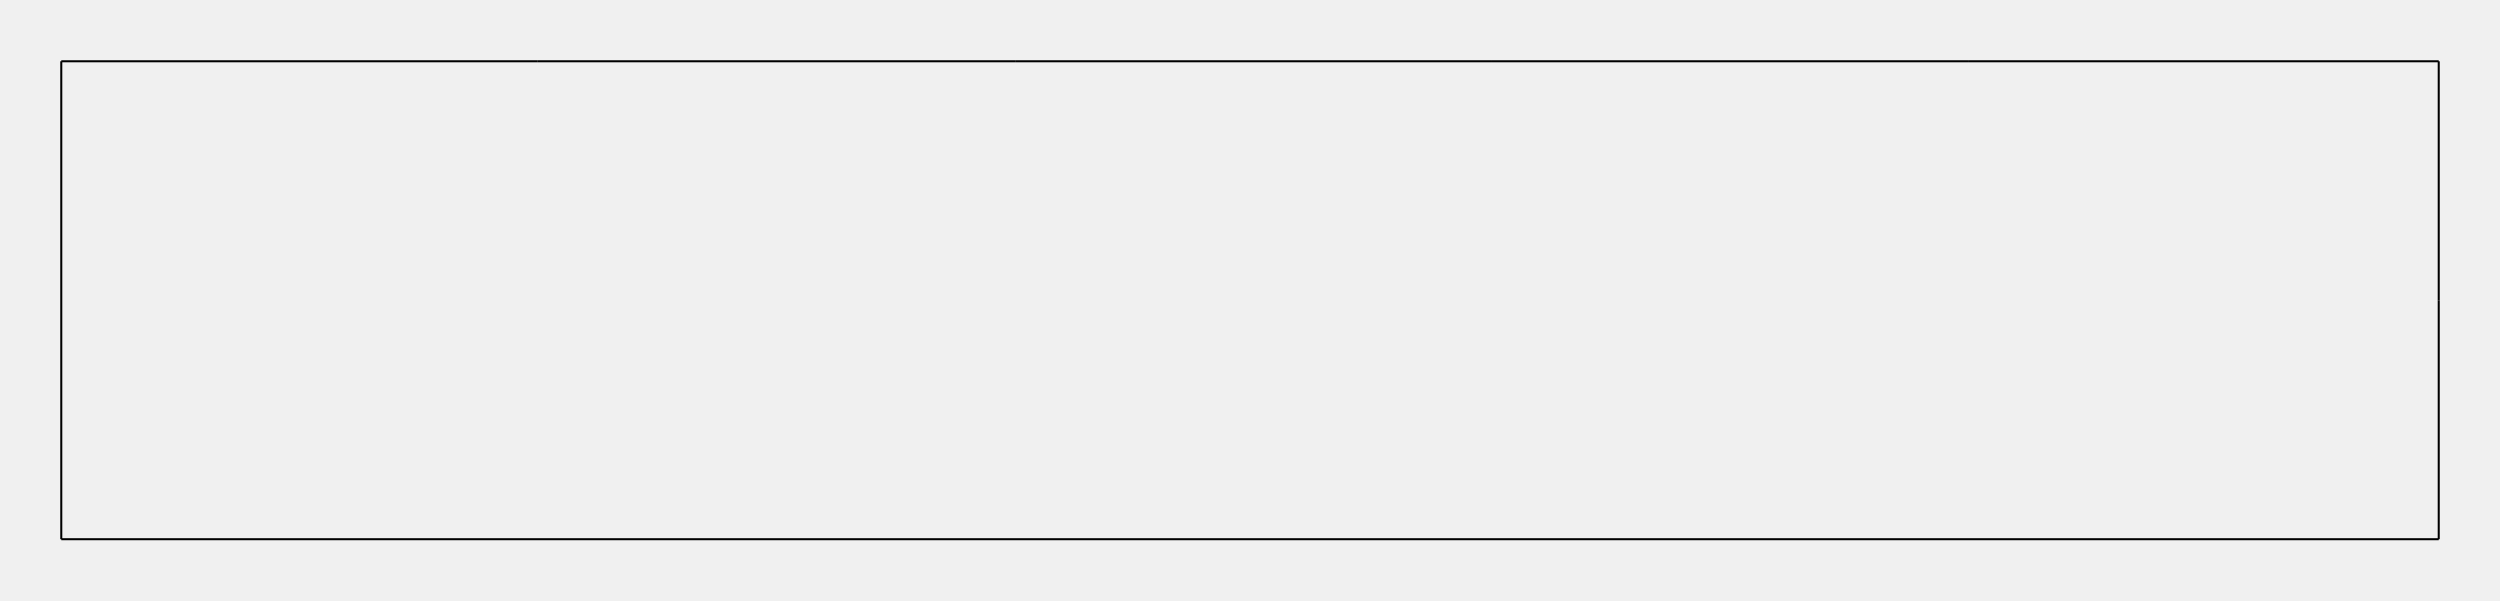
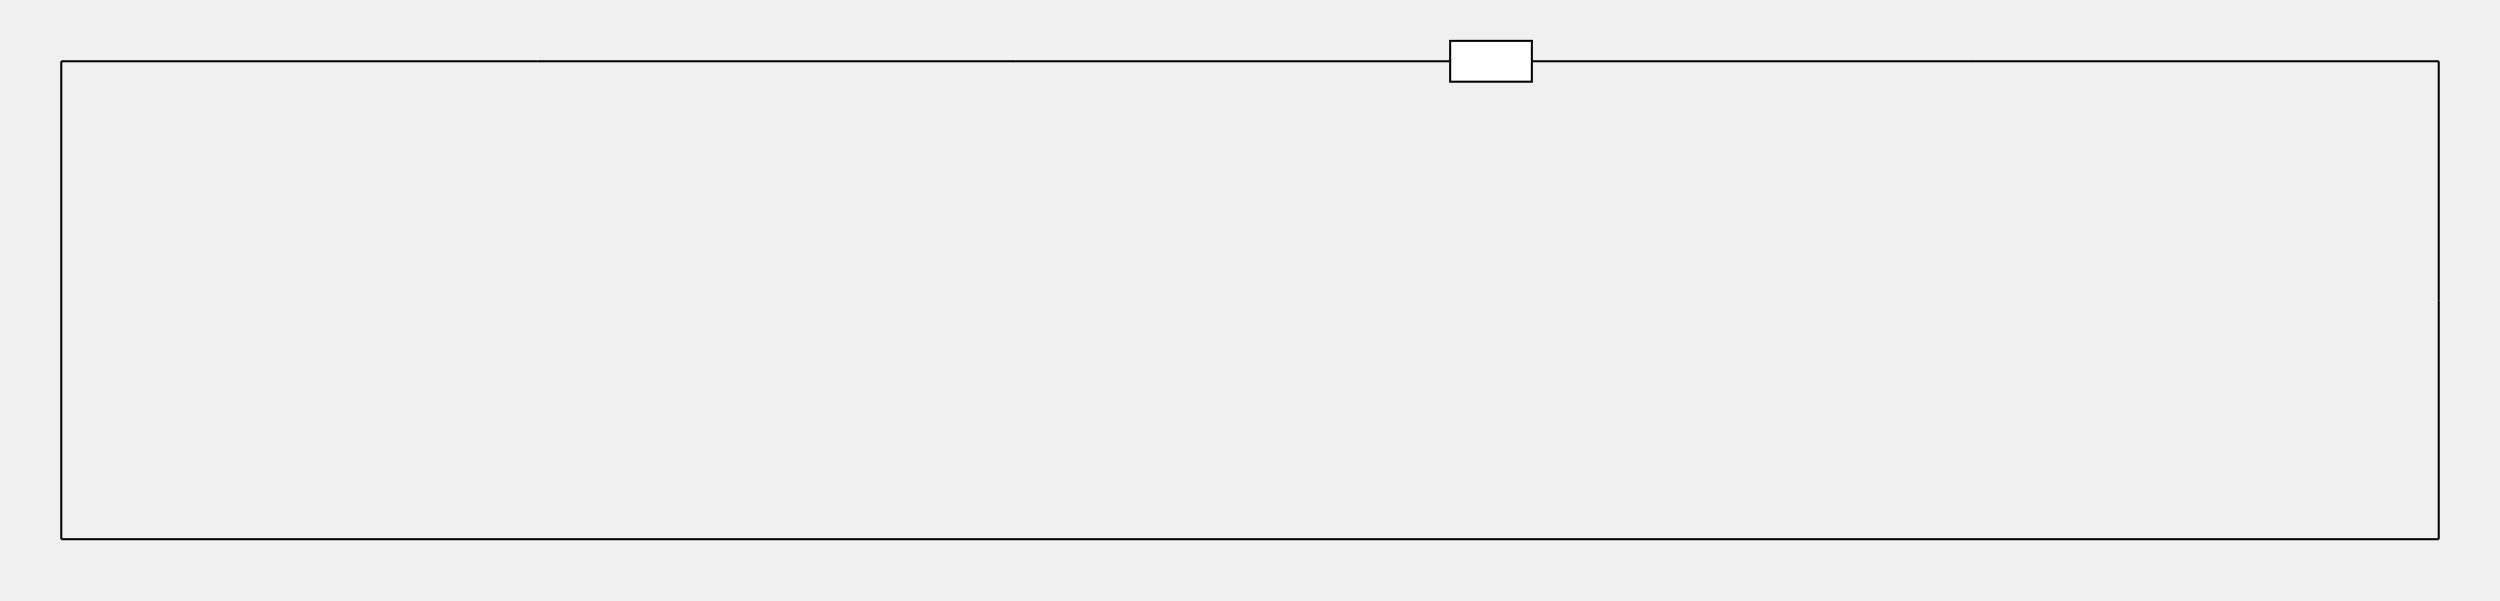
<svg xmlns="http://www.w3.org/2000/svg" version="1.1" baseProfile="full" viewBox="186 186 1224 294">
  <g>
    <g>
      <path fill="none" d="M 1380 450 L 1380 333" stroke="#000000" />
    </g>
    <g>
      <path fill="none" d="M 916 216 L 1150 216" stroke="#000000" />
    </g>
    <g>
      <path fill="none" d="M 683 216 L 916 216" stroke="#000000" />
    </g>
    <g>
      <path fill="none" d="M 449 216 L 683 216" stroke="#000000" />
    </g>
    <g>
      <path fill="none" d="M 216 216 L 449 216" stroke="#000000" />
    </g>
    <g>
      <path fill="none" d="M 798 450 L 1380 450" stroke="#000000" />
    </g>
    <g>
      <path fill="none" d="M 1380 216 L 1380 333" stroke="#000000" />
    </g>
    <g>
      <path fill="none" d="M 1380 216 L 1150 216" stroke="#000000" />
    </g>
    <g>
      <path fill="none" d="M 216 450 L 216 216" stroke="#000000" />
    </g>
    <g>
      <path fill="none" d="M 216 450 L 798 450" stroke="#000000" />
    </g>
  </g>
+   <g>
+     <rect x="896" y="206" width="40" height="20" style="fill:#ffffff;stroke:#000000;stroke-width:1" />
+   </g>
</svg>
